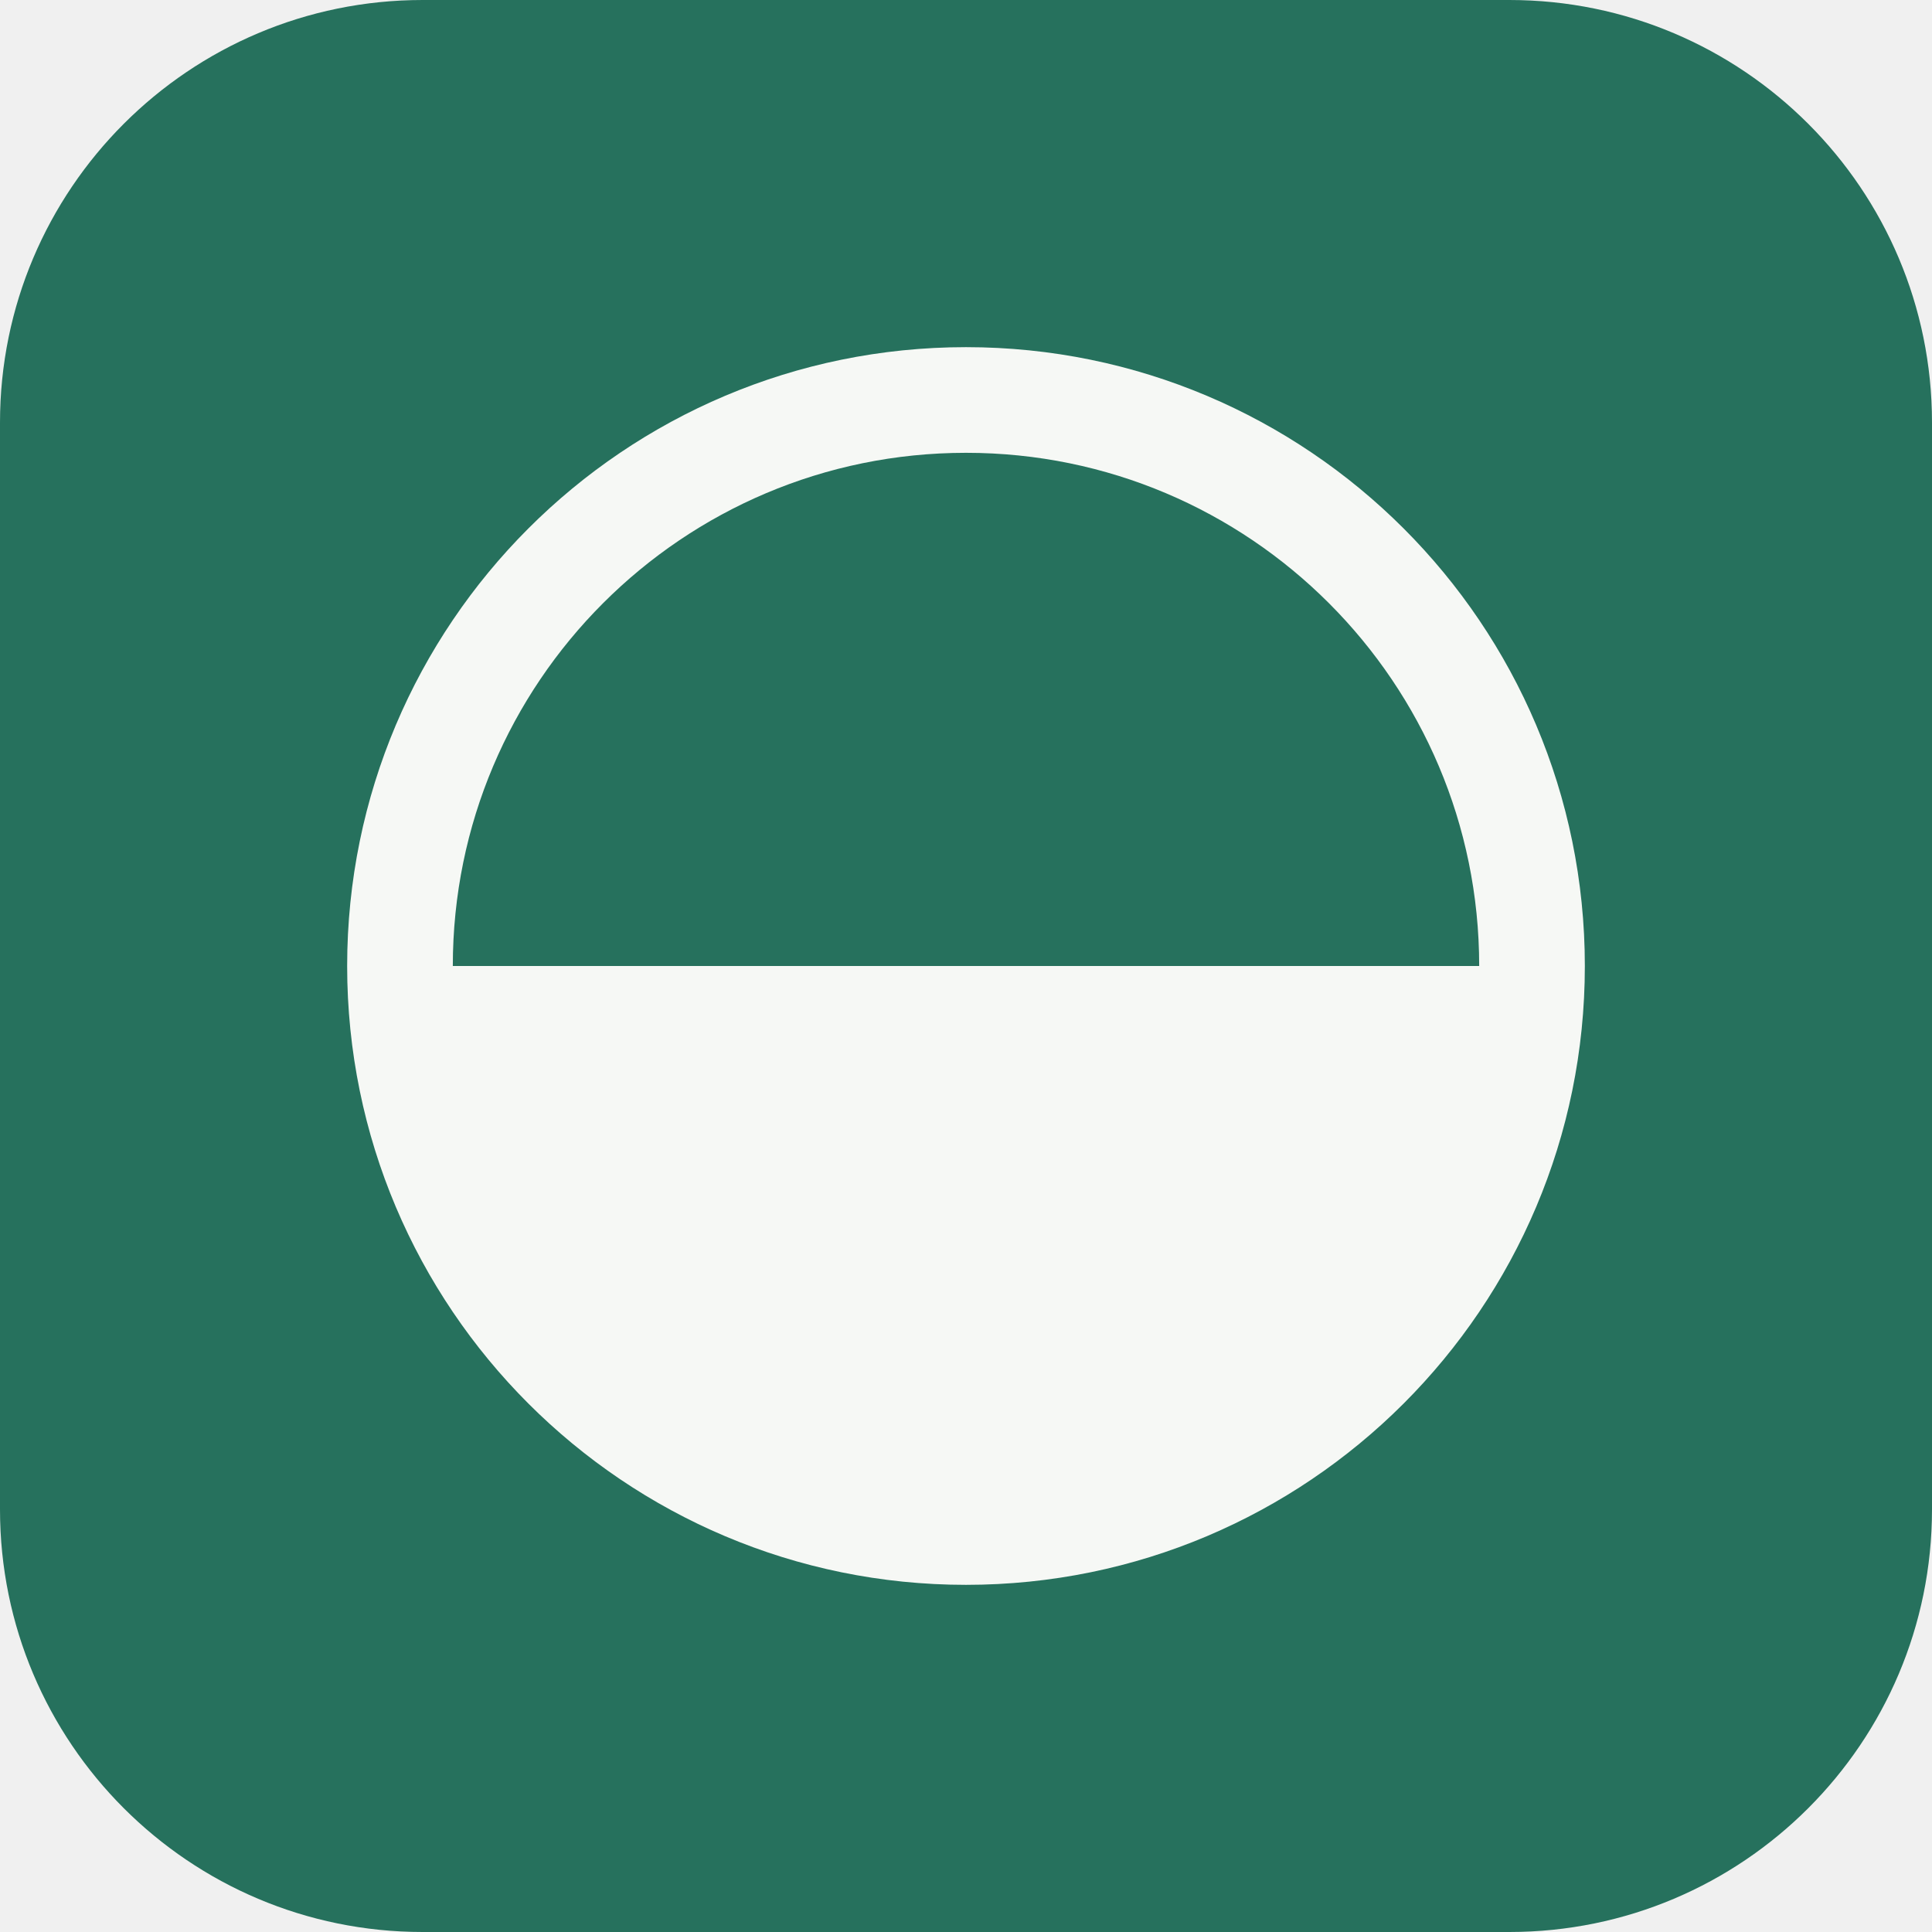
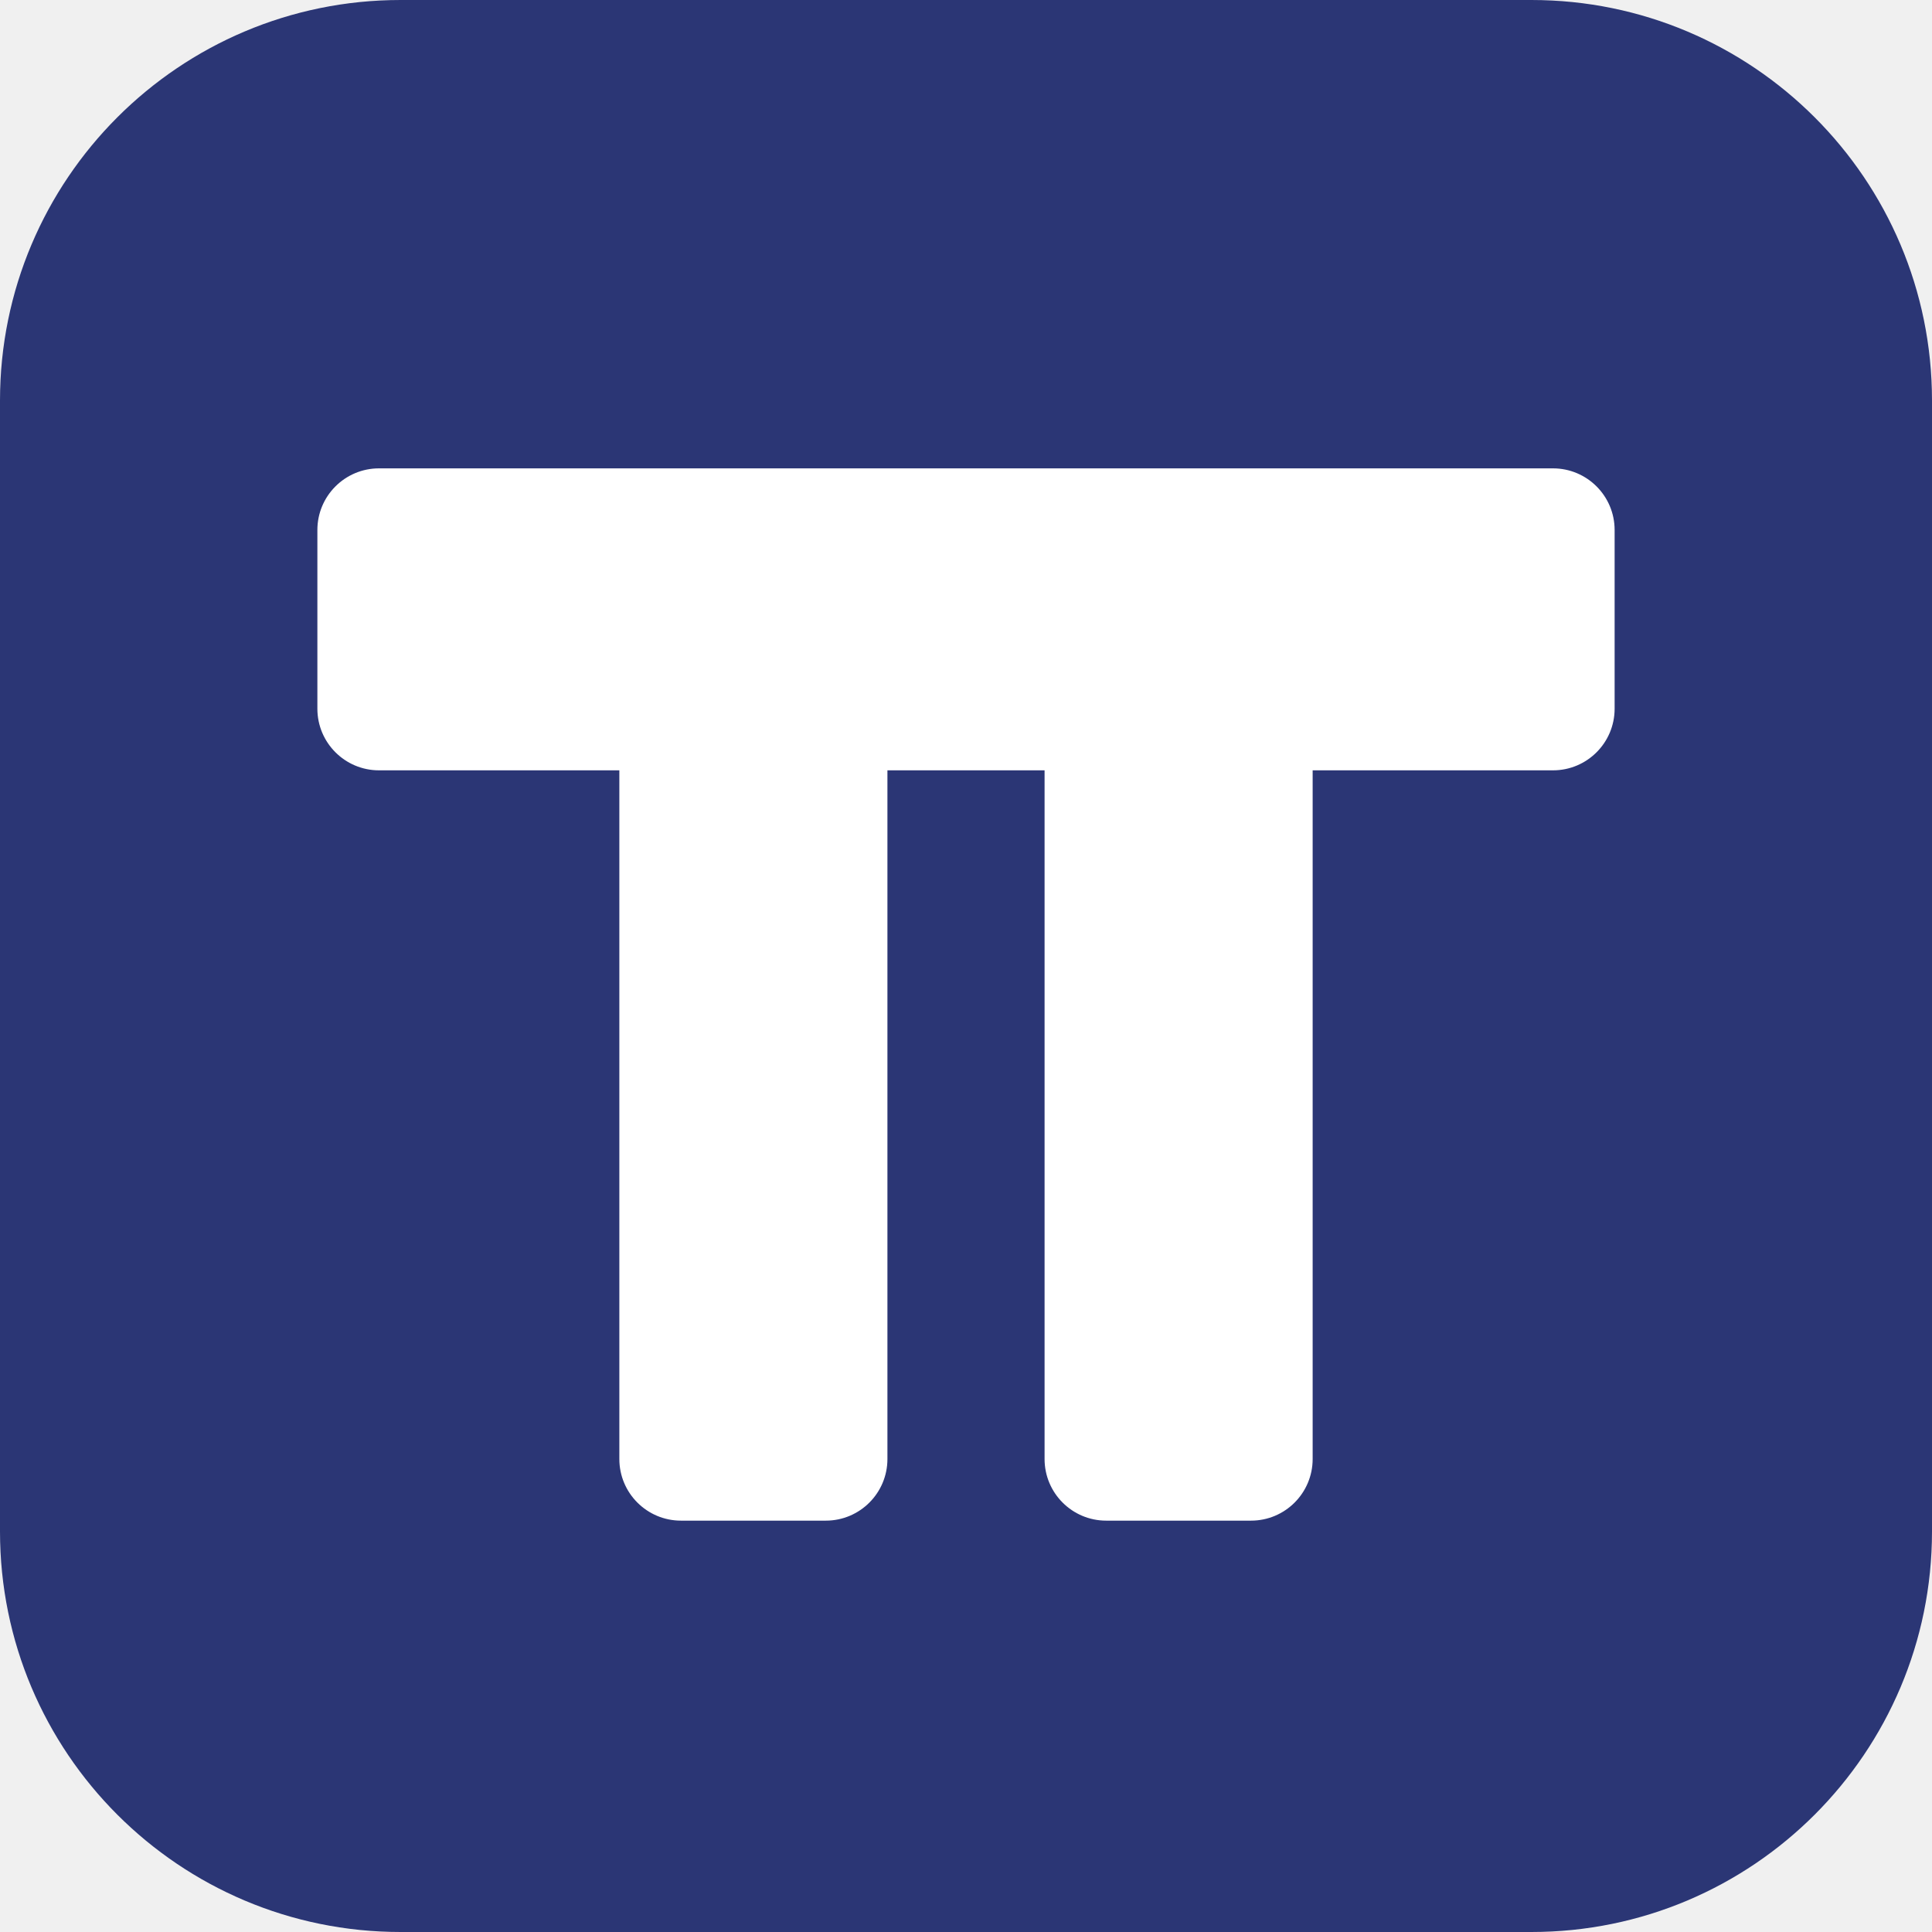
- <svg xmlns="http://www.w3.org/2000/svg" viewBox="0 0 1024 1024">
-   <rect width="1024" height="1024" rx="224" fill="#26715d" />
-   <circle cx="512" cy="512" r="300" fill="none" stroke="#f6f8f5" stroke-width="56" />
-   <path d="M212 512a300 300 0 0 0 600 0z" fill="#f6f8f5" />
+ <svg xmlns="http://www.w3.org/2000/svg" viewBox="0 0 1254 1254">
+   <rect width="1254" height="1254" rx="260" fill="#2B3675" />
+   <path fill="#FFFFFF" d="M246 304H1008C1030.091 304 1048 321.909 1048 344V460C1048 482.091 1030.091 500 1008 500H852V947C852 969.091 834.091 987 812 987H718C695.909 987 678 969.091 678 947V500H576V947C576 969.091 558.091 987 536 987H442C419.909 987 402 969.091 402 947V500H246C223.909 500 206 482.091 206 460V344C206 321.909 223.909 304 246 304Z" />
</svg>
